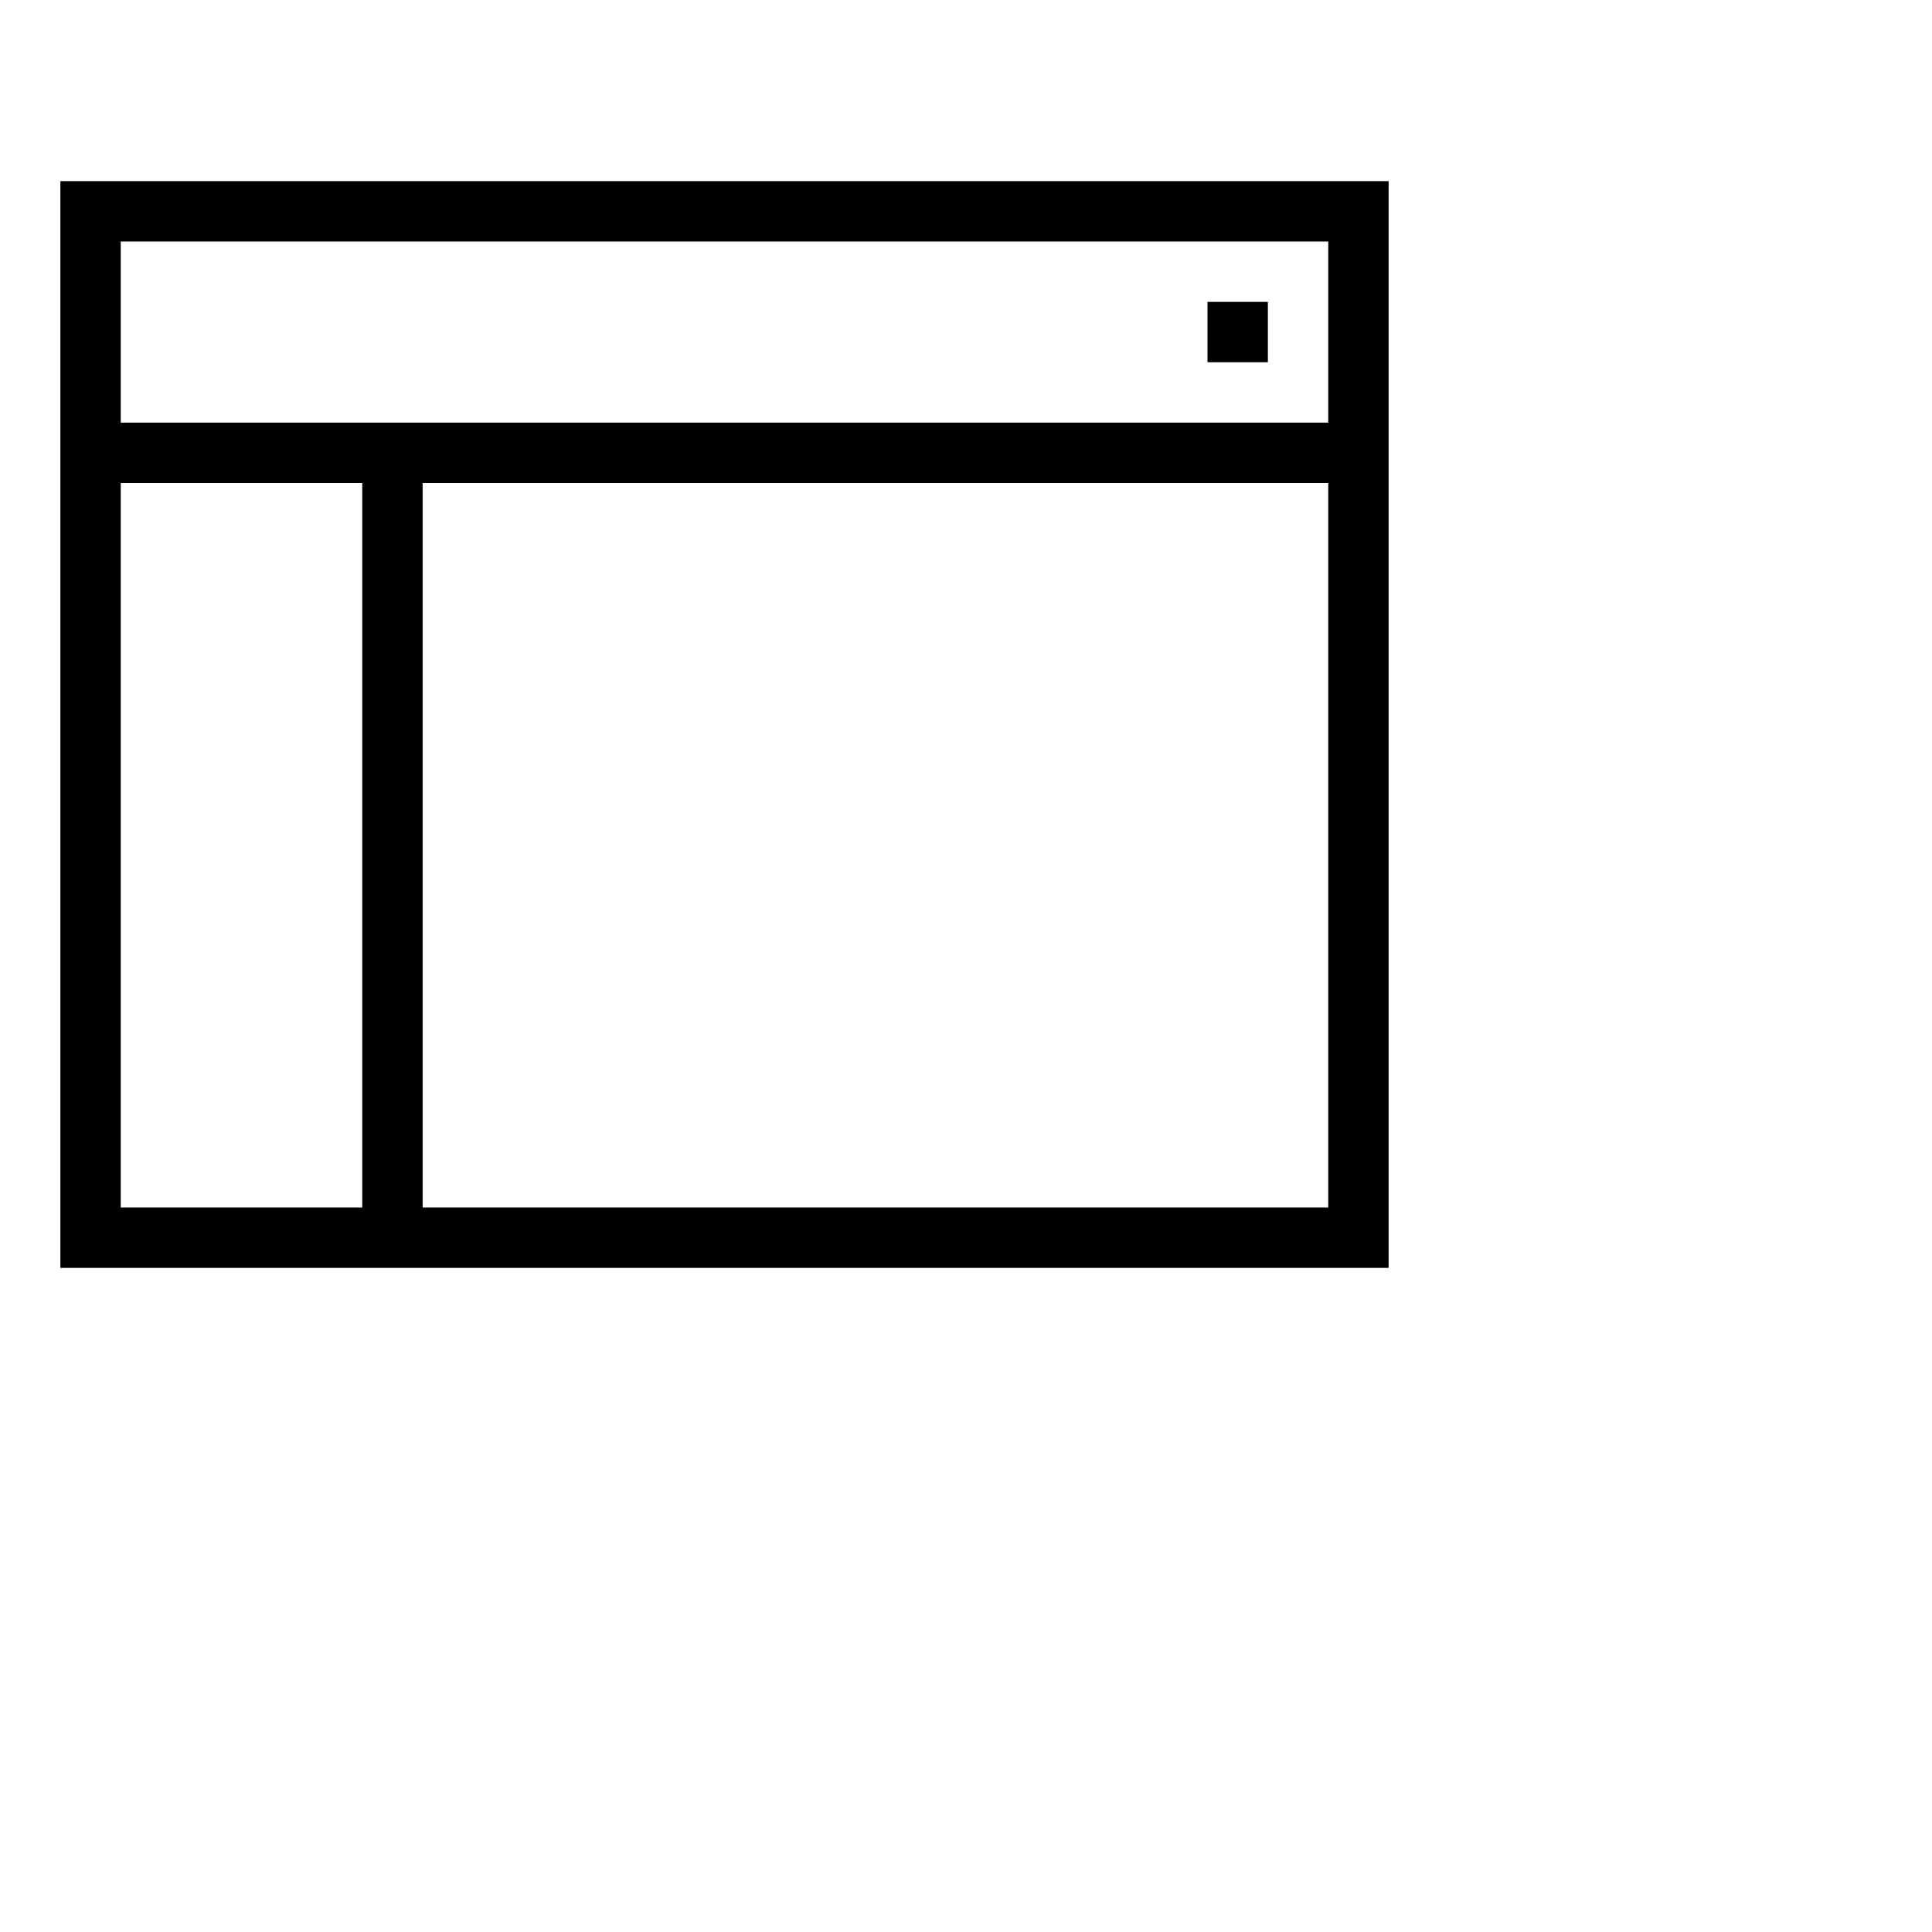
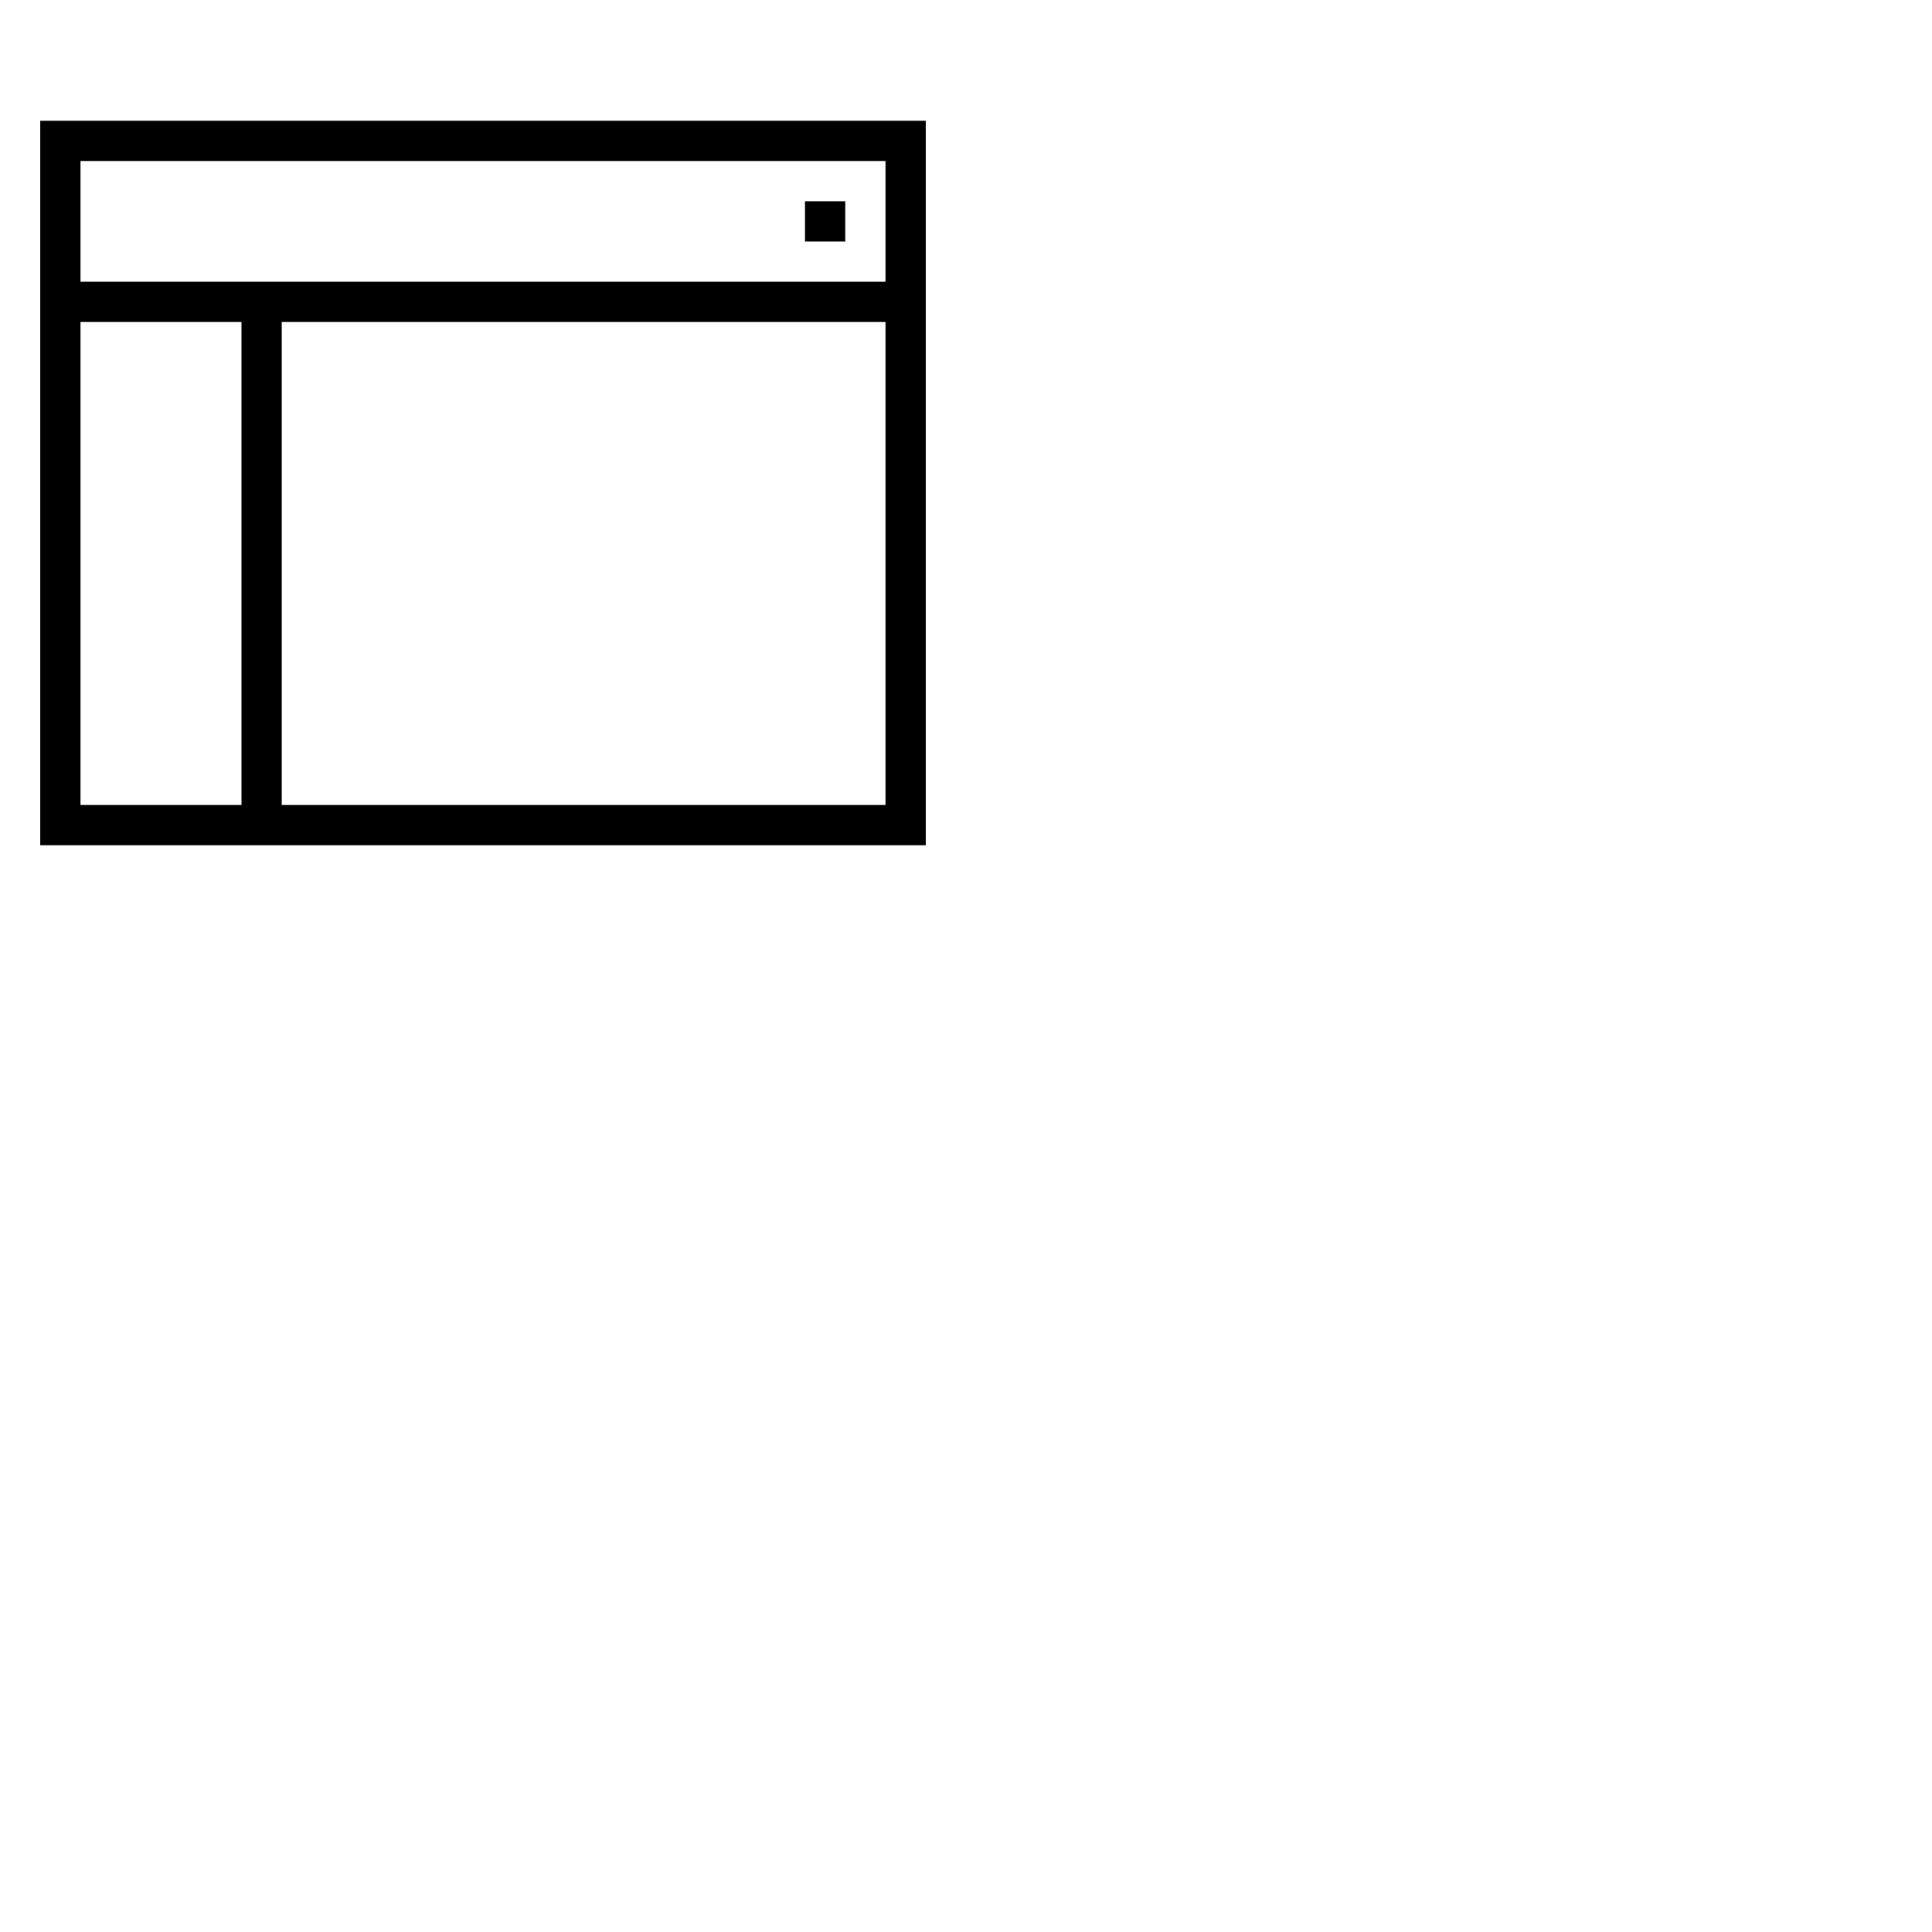
- <svg xmlns="http://www.w3.org/2000/svg" width="24" height="24" viewBox="0 0 32 32">
-   <path d="M20 5h1v1h-1zM1 3h22v18H1zm21 5H7v12h15zM2 7h20V4H2zm0 13h4V8H2z" />
+ <svg xmlns="http://www.w3.org/2000/svg" width="24" height="24" viewBox="0 0 48 48">
+   <path fill="black" d="M20 5h1v1h-1zM1 3h22v18H1zm21 5H7v12h15zM2 7h20V4H2zm0 13h4V8H2z" />
  <path fill="none" d="M0 0h24v24H0z" />
</svg>
